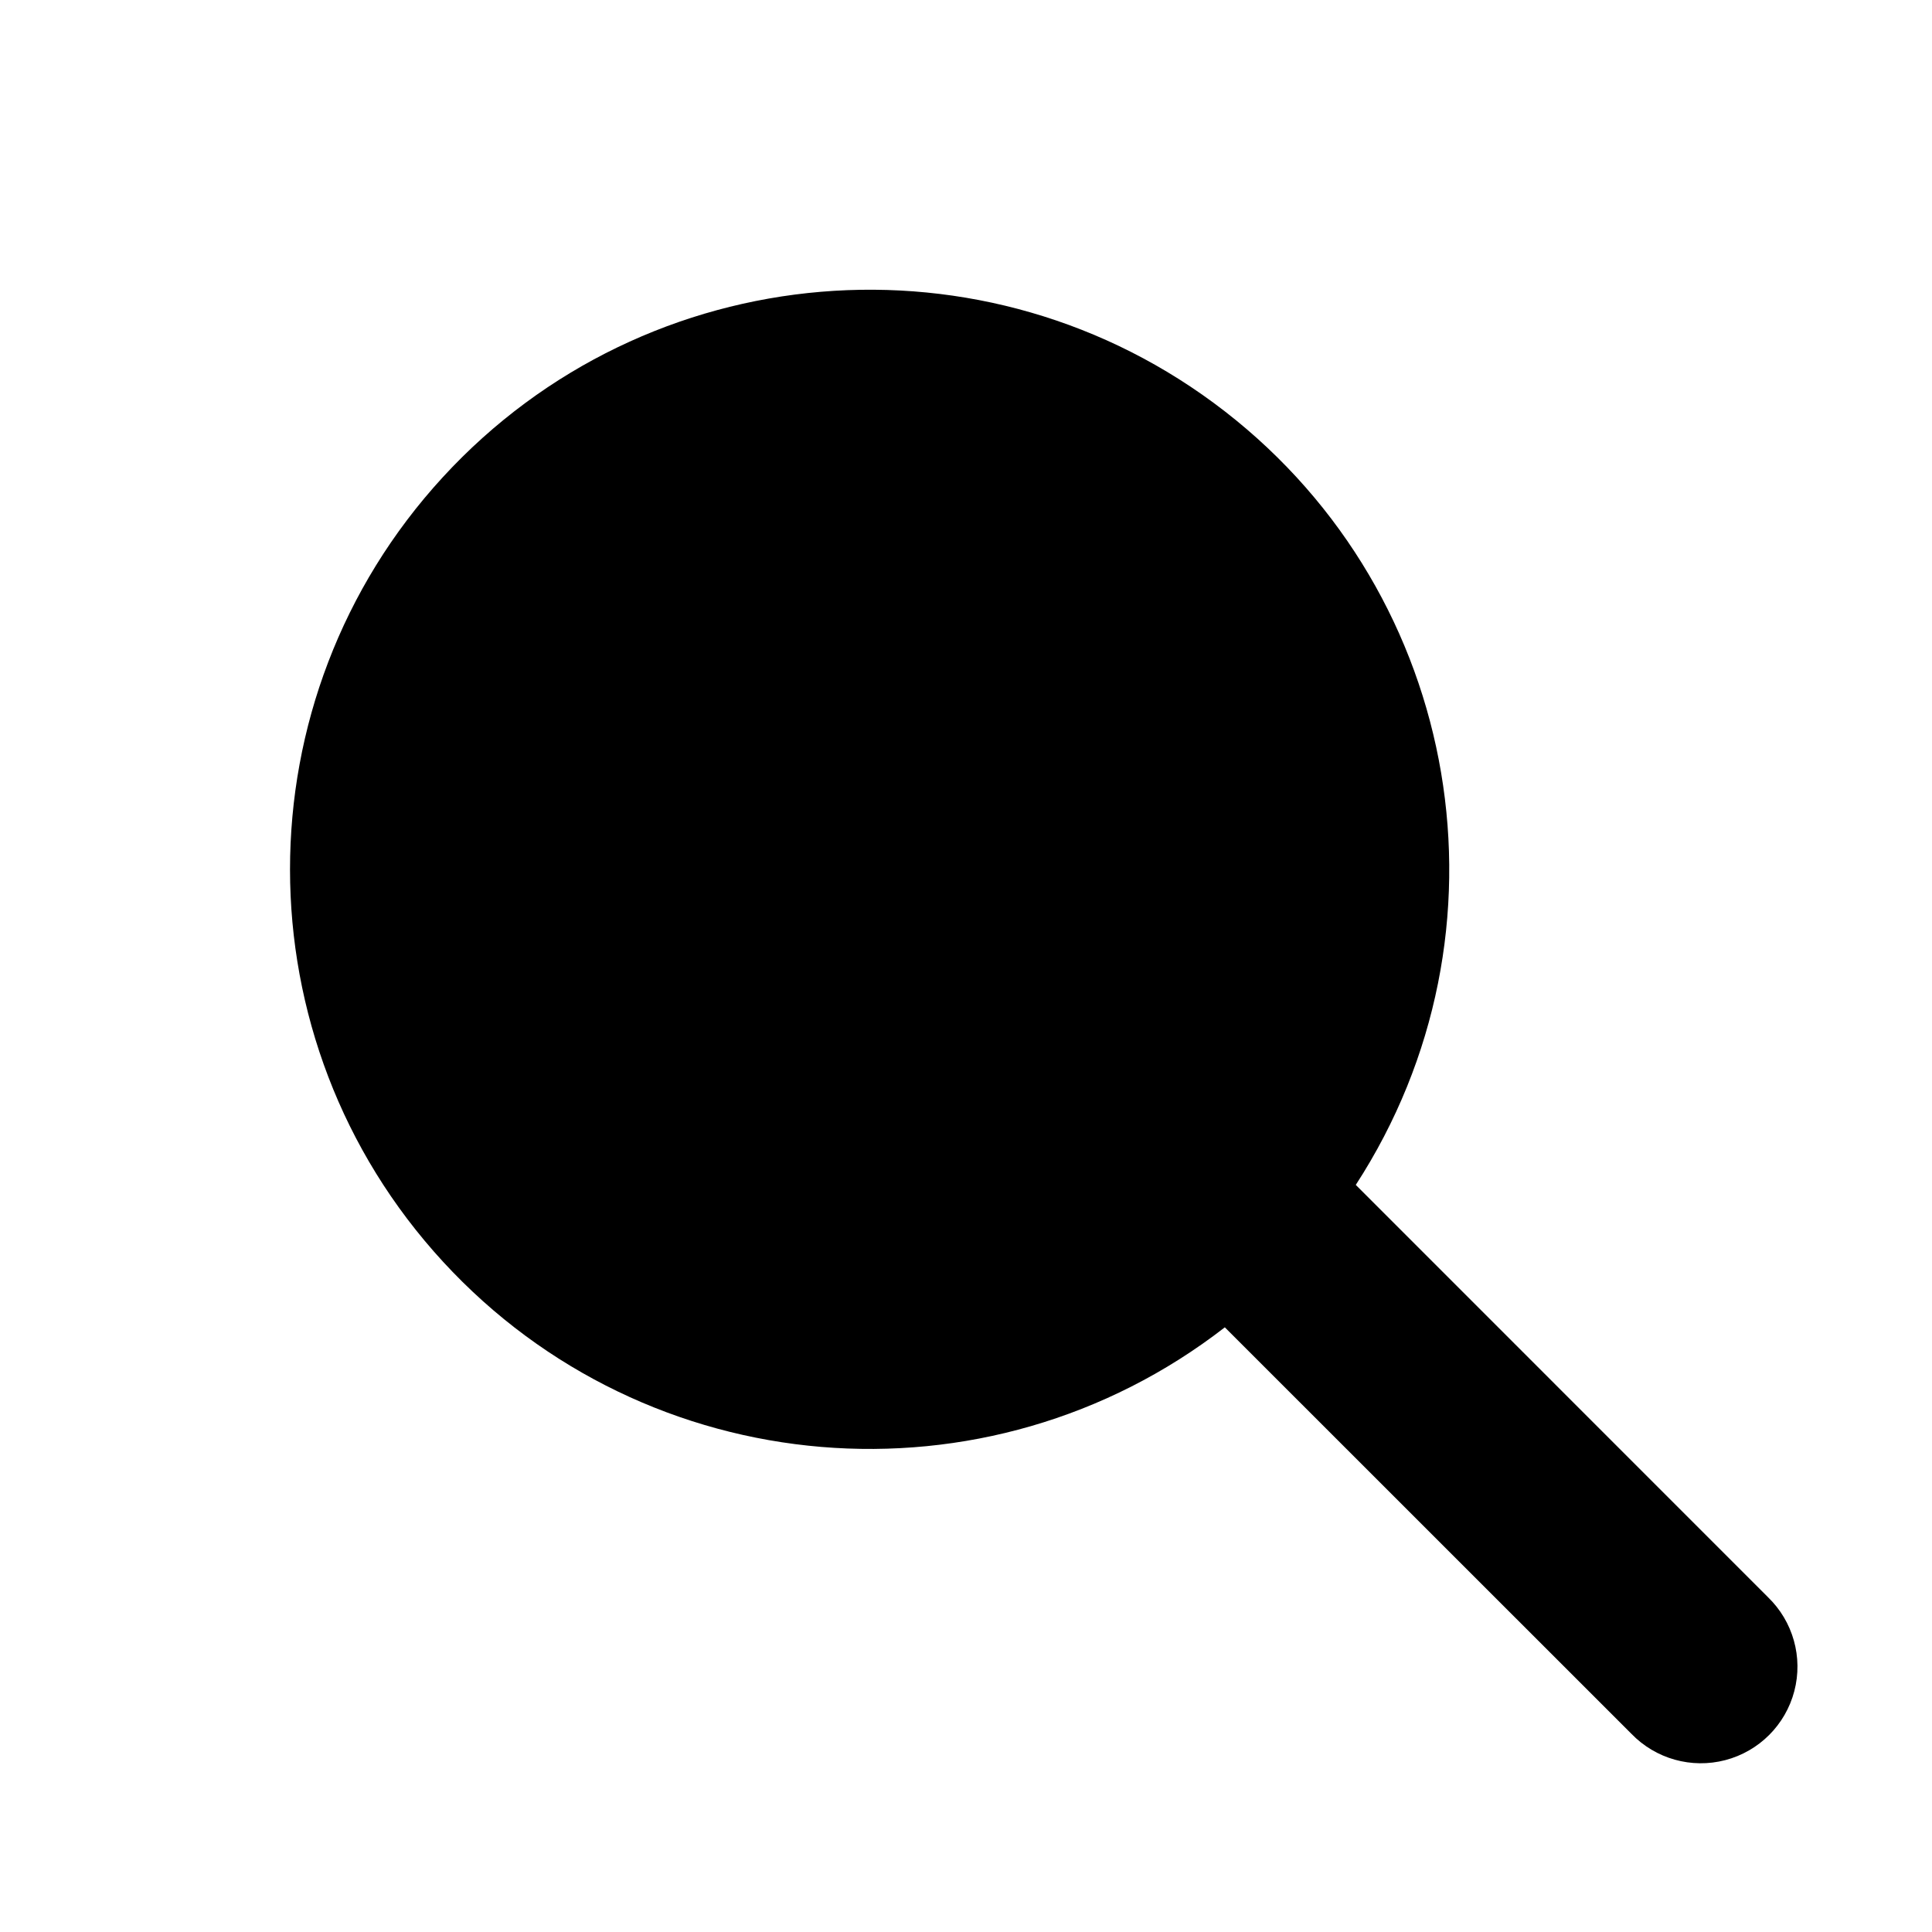
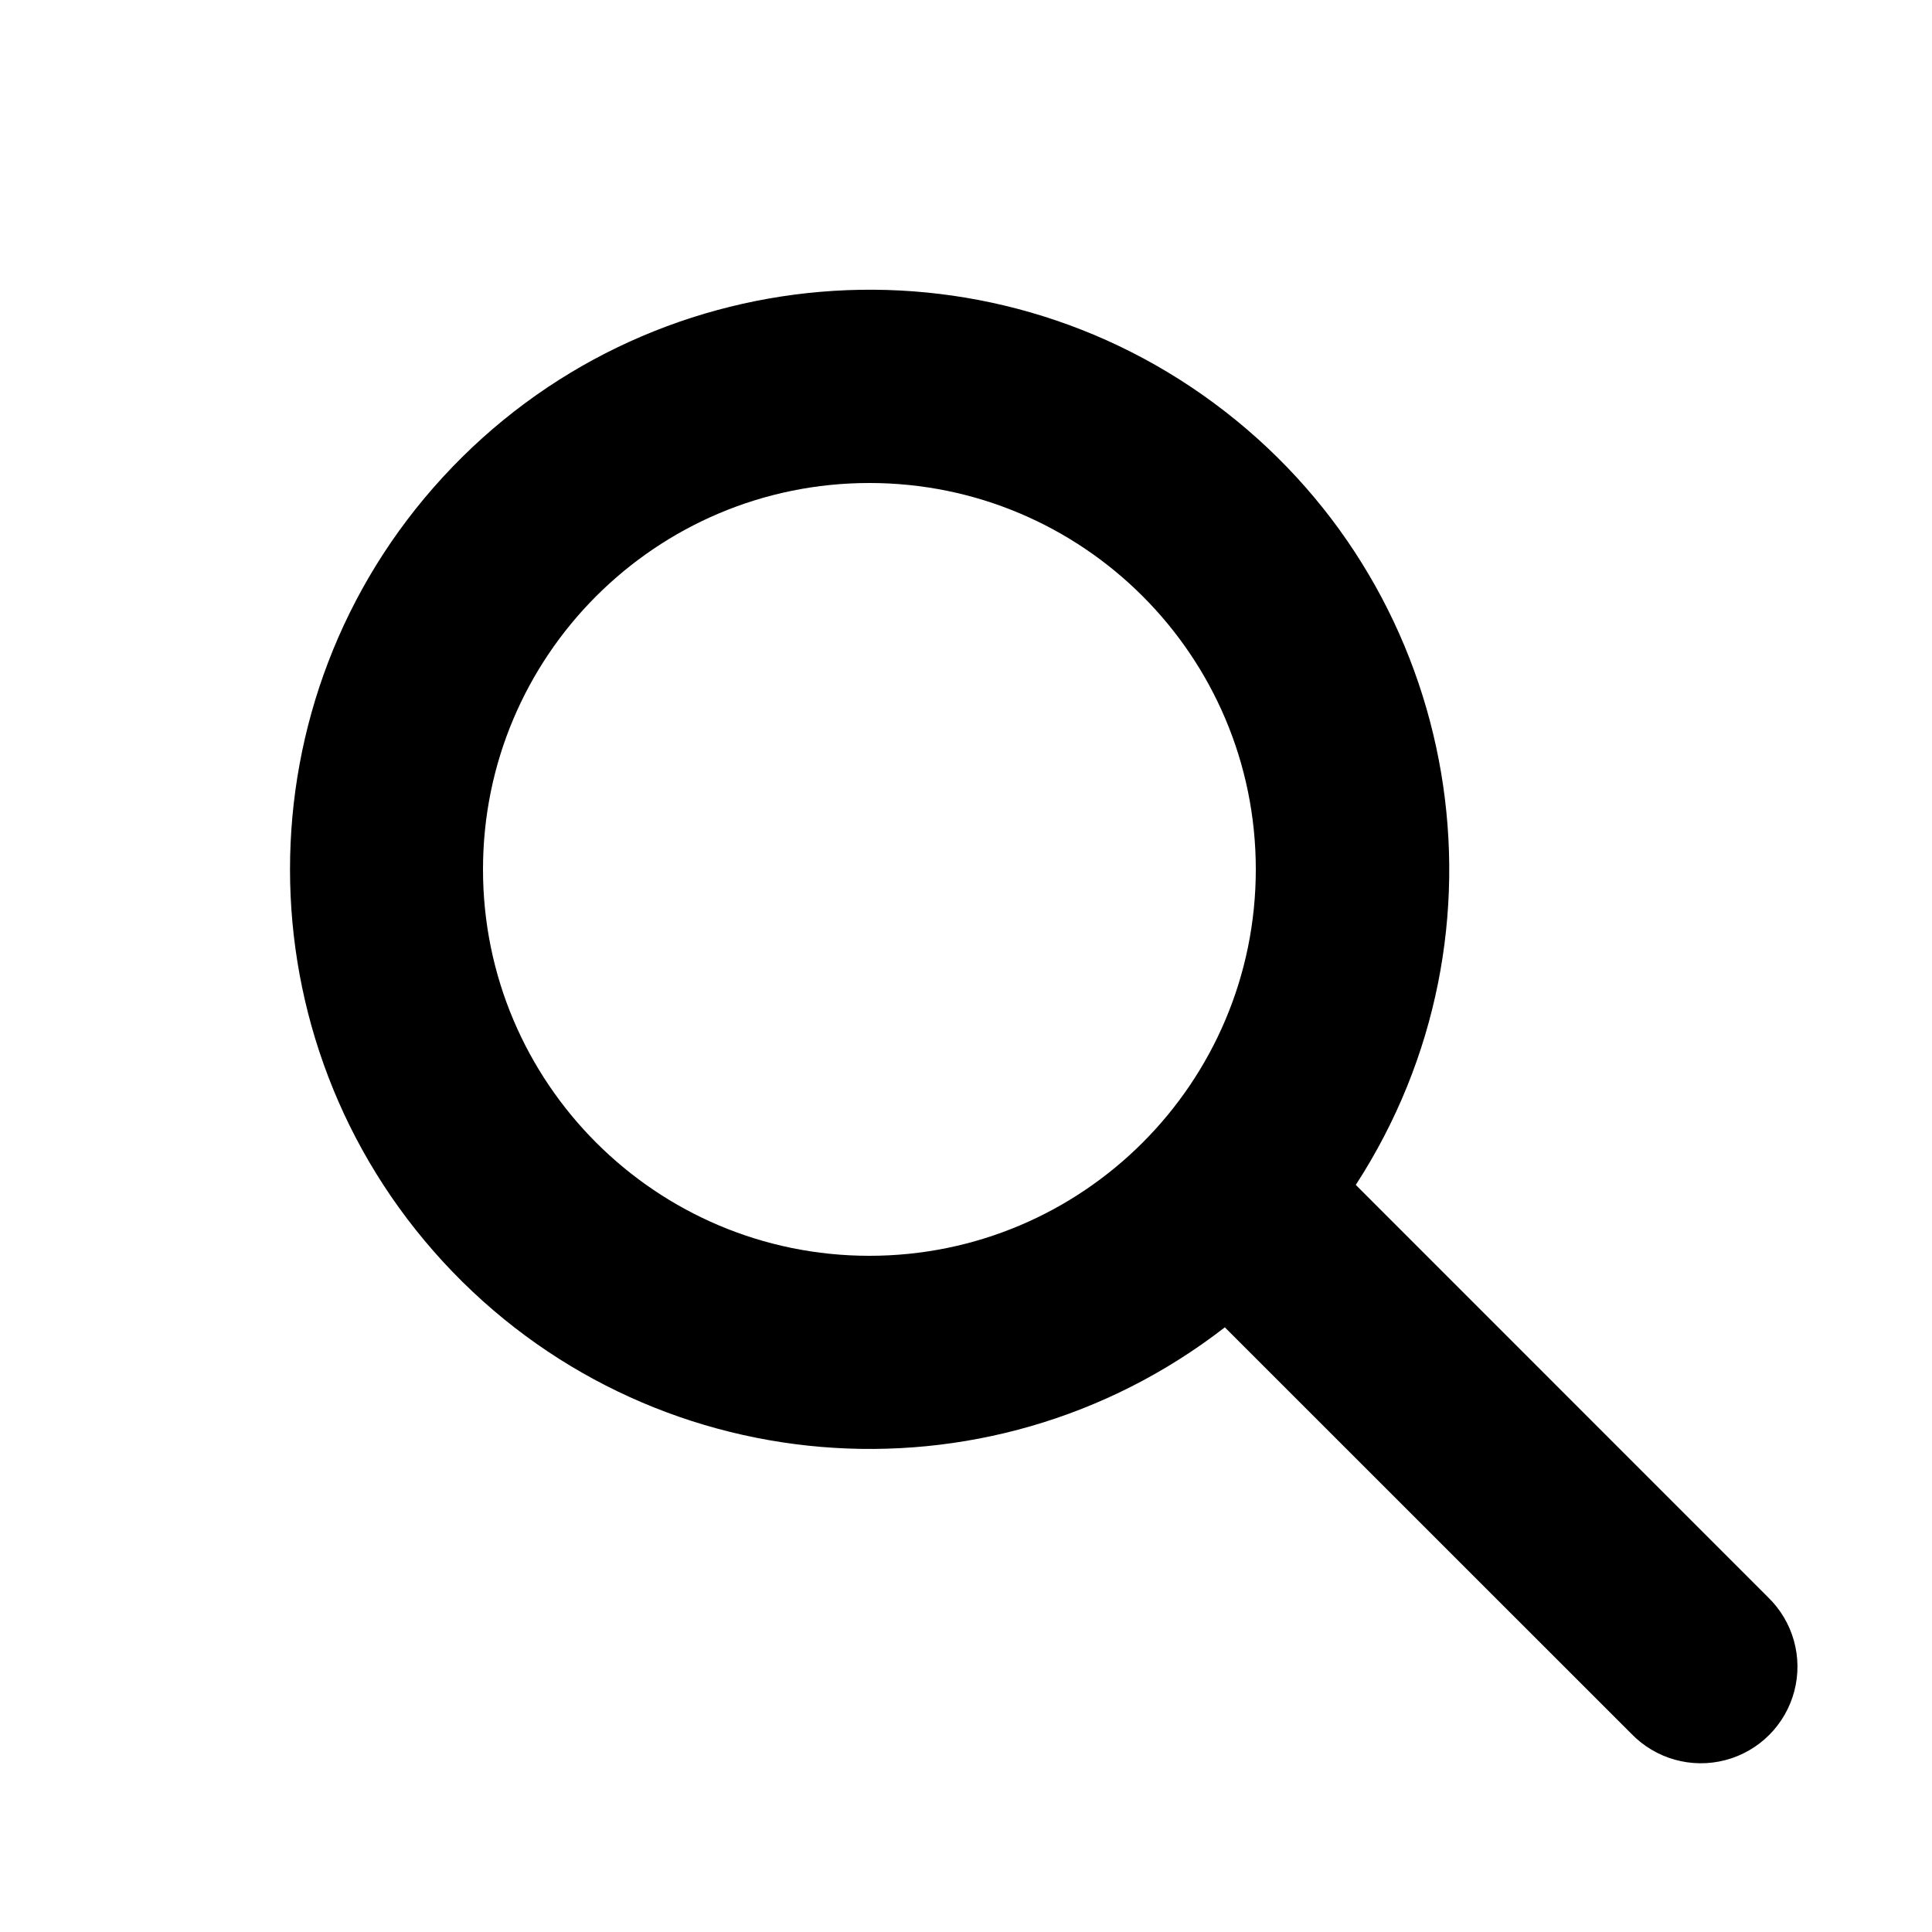
<svg xmlns="http://www.w3.org/2000/svg" viewBox="0 0 20 20">
-   <path d="M12.68 13.74a6 6 0 1 1 1.355-1.474l4.267 4.268a1 1 0 1 1-1.414 1.414l-4.209-4.208ZM13 9a4 4 0 1 1-8 0 4 4 0 0 1 8 0Z" />
+   <path d="M12.68 13.74h-.001l4.209 4.208a1 1 0 1 0 1.414-1.414l-4.267-4.268a6 6 0 1 0-1.355 1.474ZM13 9a4 4 0 1 1-8 0 4 4 0 0 1 8 0Z" />
</svg>
